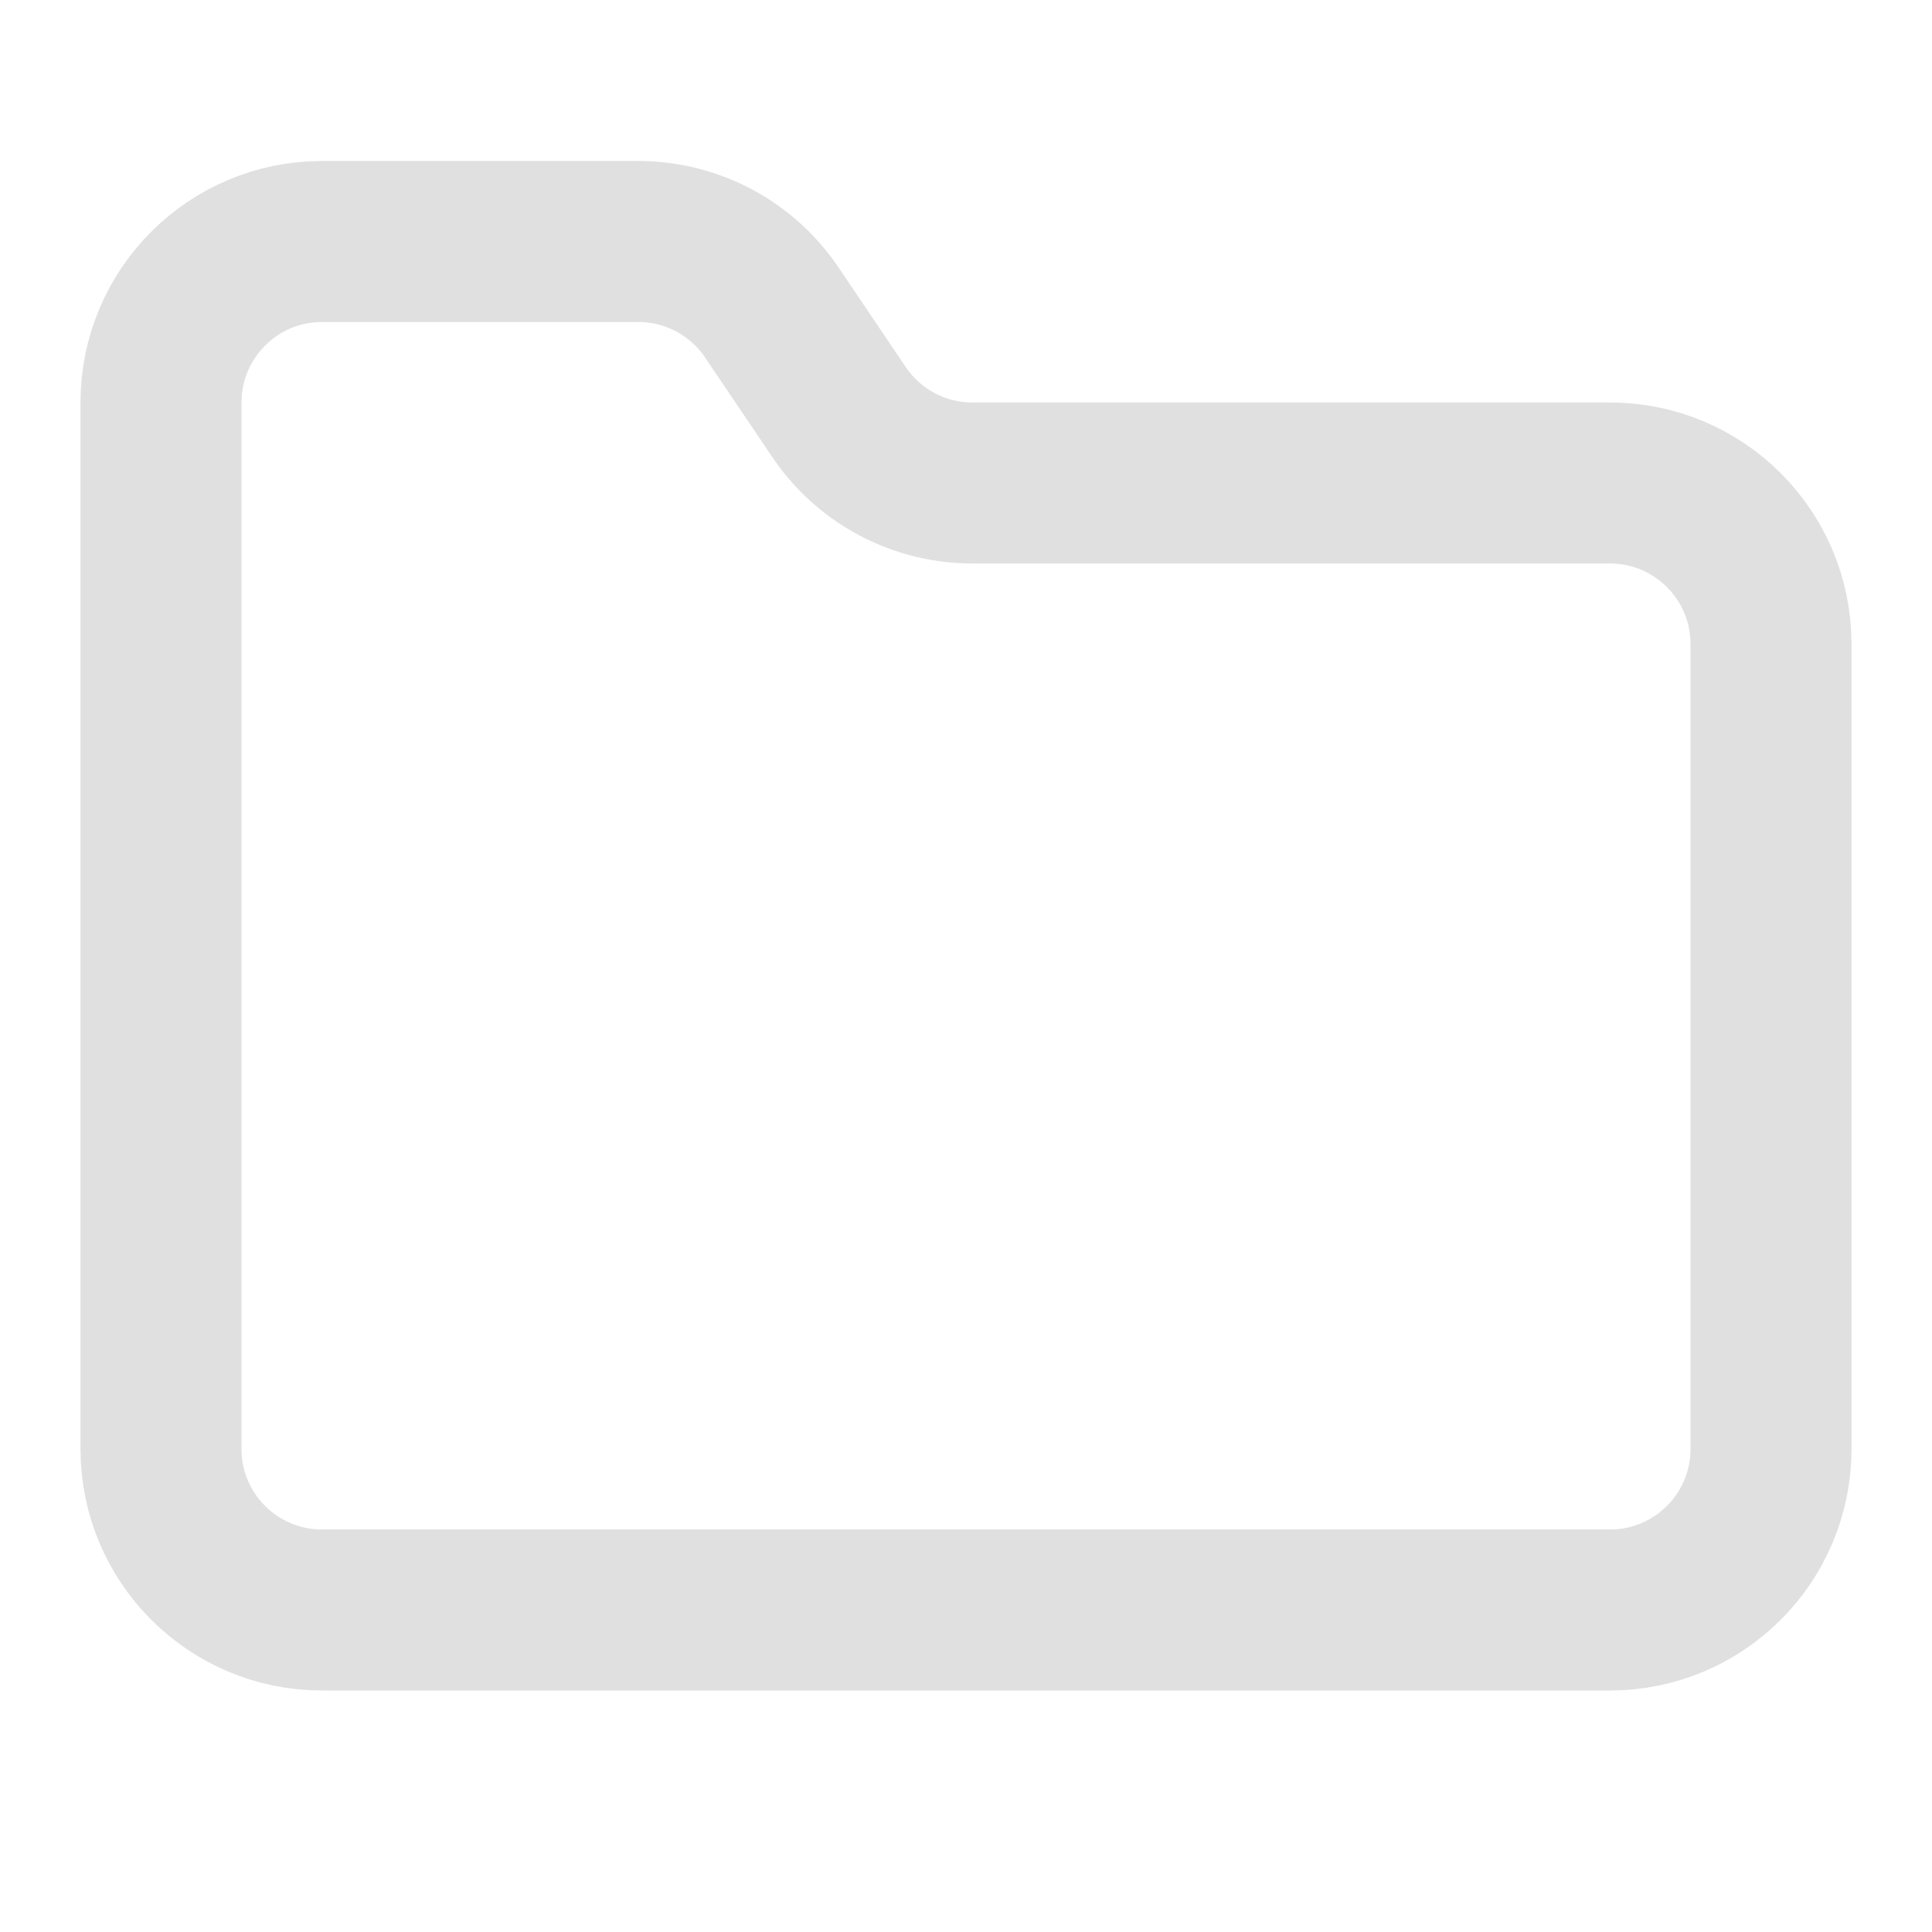
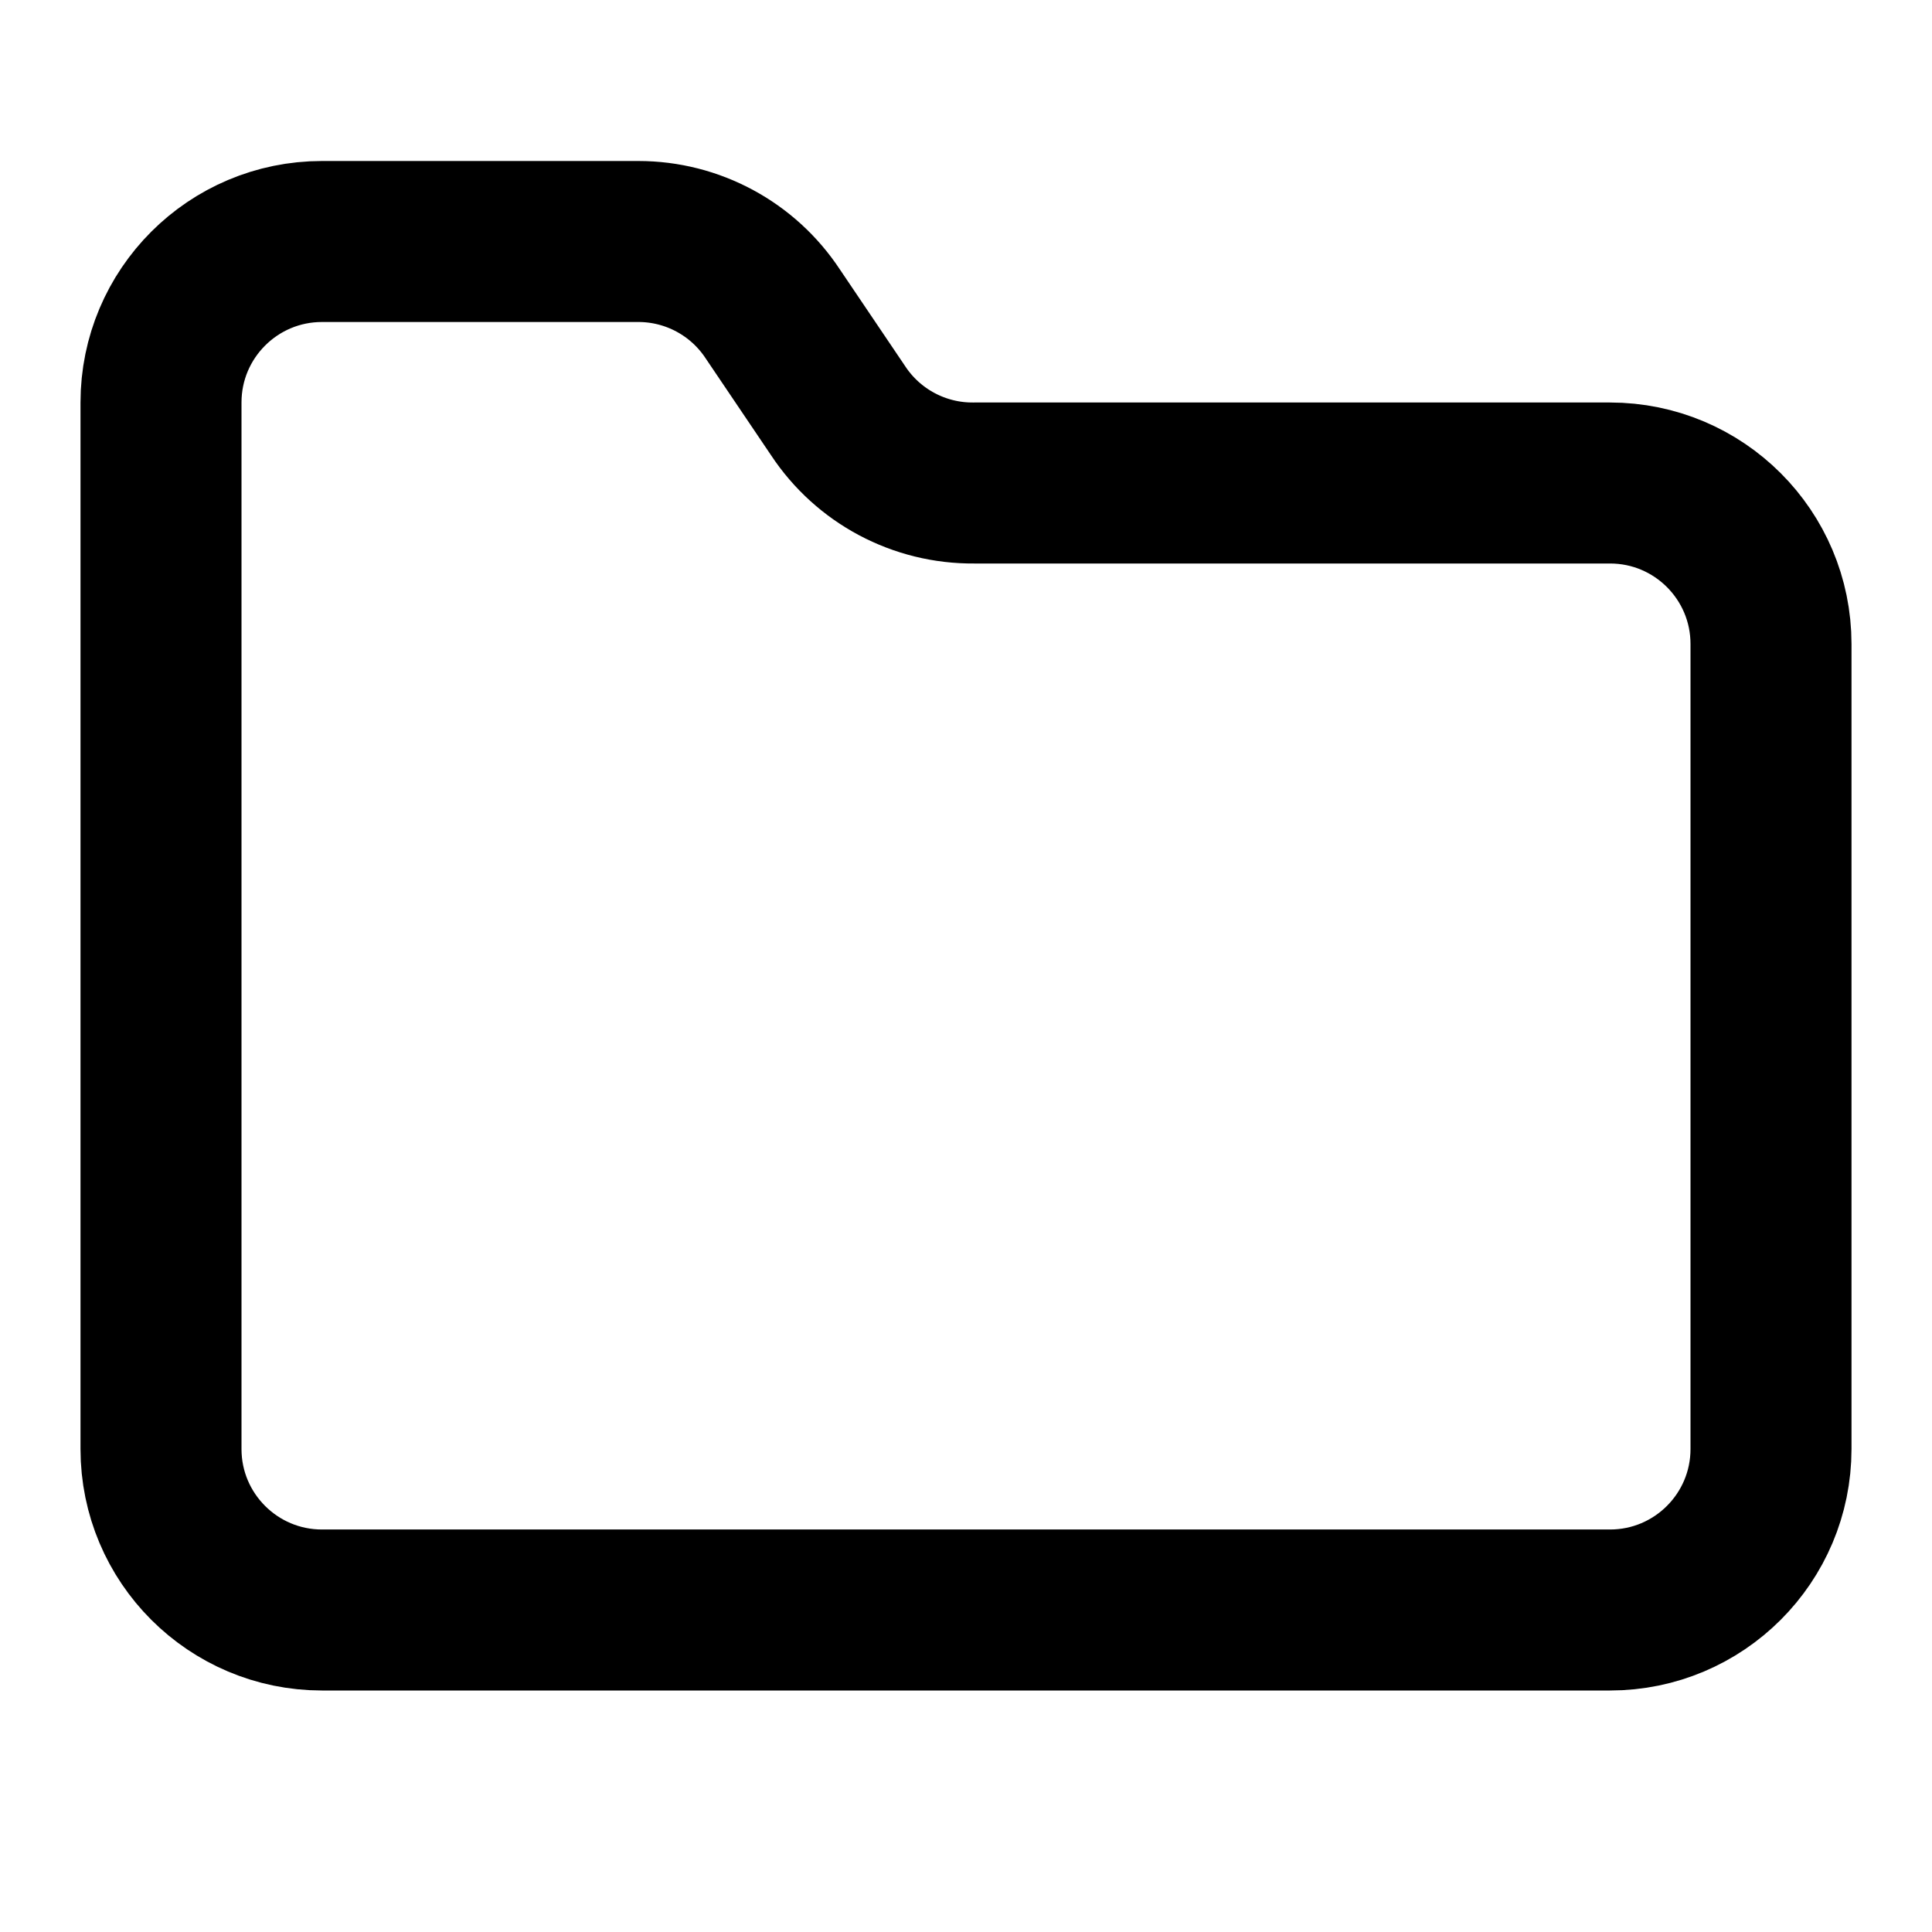
- <svg xmlns="http://www.w3.org/2000/svg" color="#E0E0E0" width="24" height="24" viewBox="0 0 24 24" fill="none" stroke="currentColor" stroke-width="2" stroke-linecap="round" stroke-linejoin="round">
+ <svg xmlns="http://www.w3.org/2000/svg" width="24" height="24" viewBox="0 0 24 24" fill="none" stroke="currentColor" stroke-width="2" stroke-linecap="round" stroke-linejoin="round">
  <path d="M20 20a2 2 0 0 0 2-2V8a2 2 0 0 0-2-2h-7.9a2 2 0 0 1-1.69-.9L9.6 3.9A2 2 0 0 0 7.93 3H4a2 2 0 0 0-2 2v13a2 2 0 0 0 2 2Z" />
</svg>
